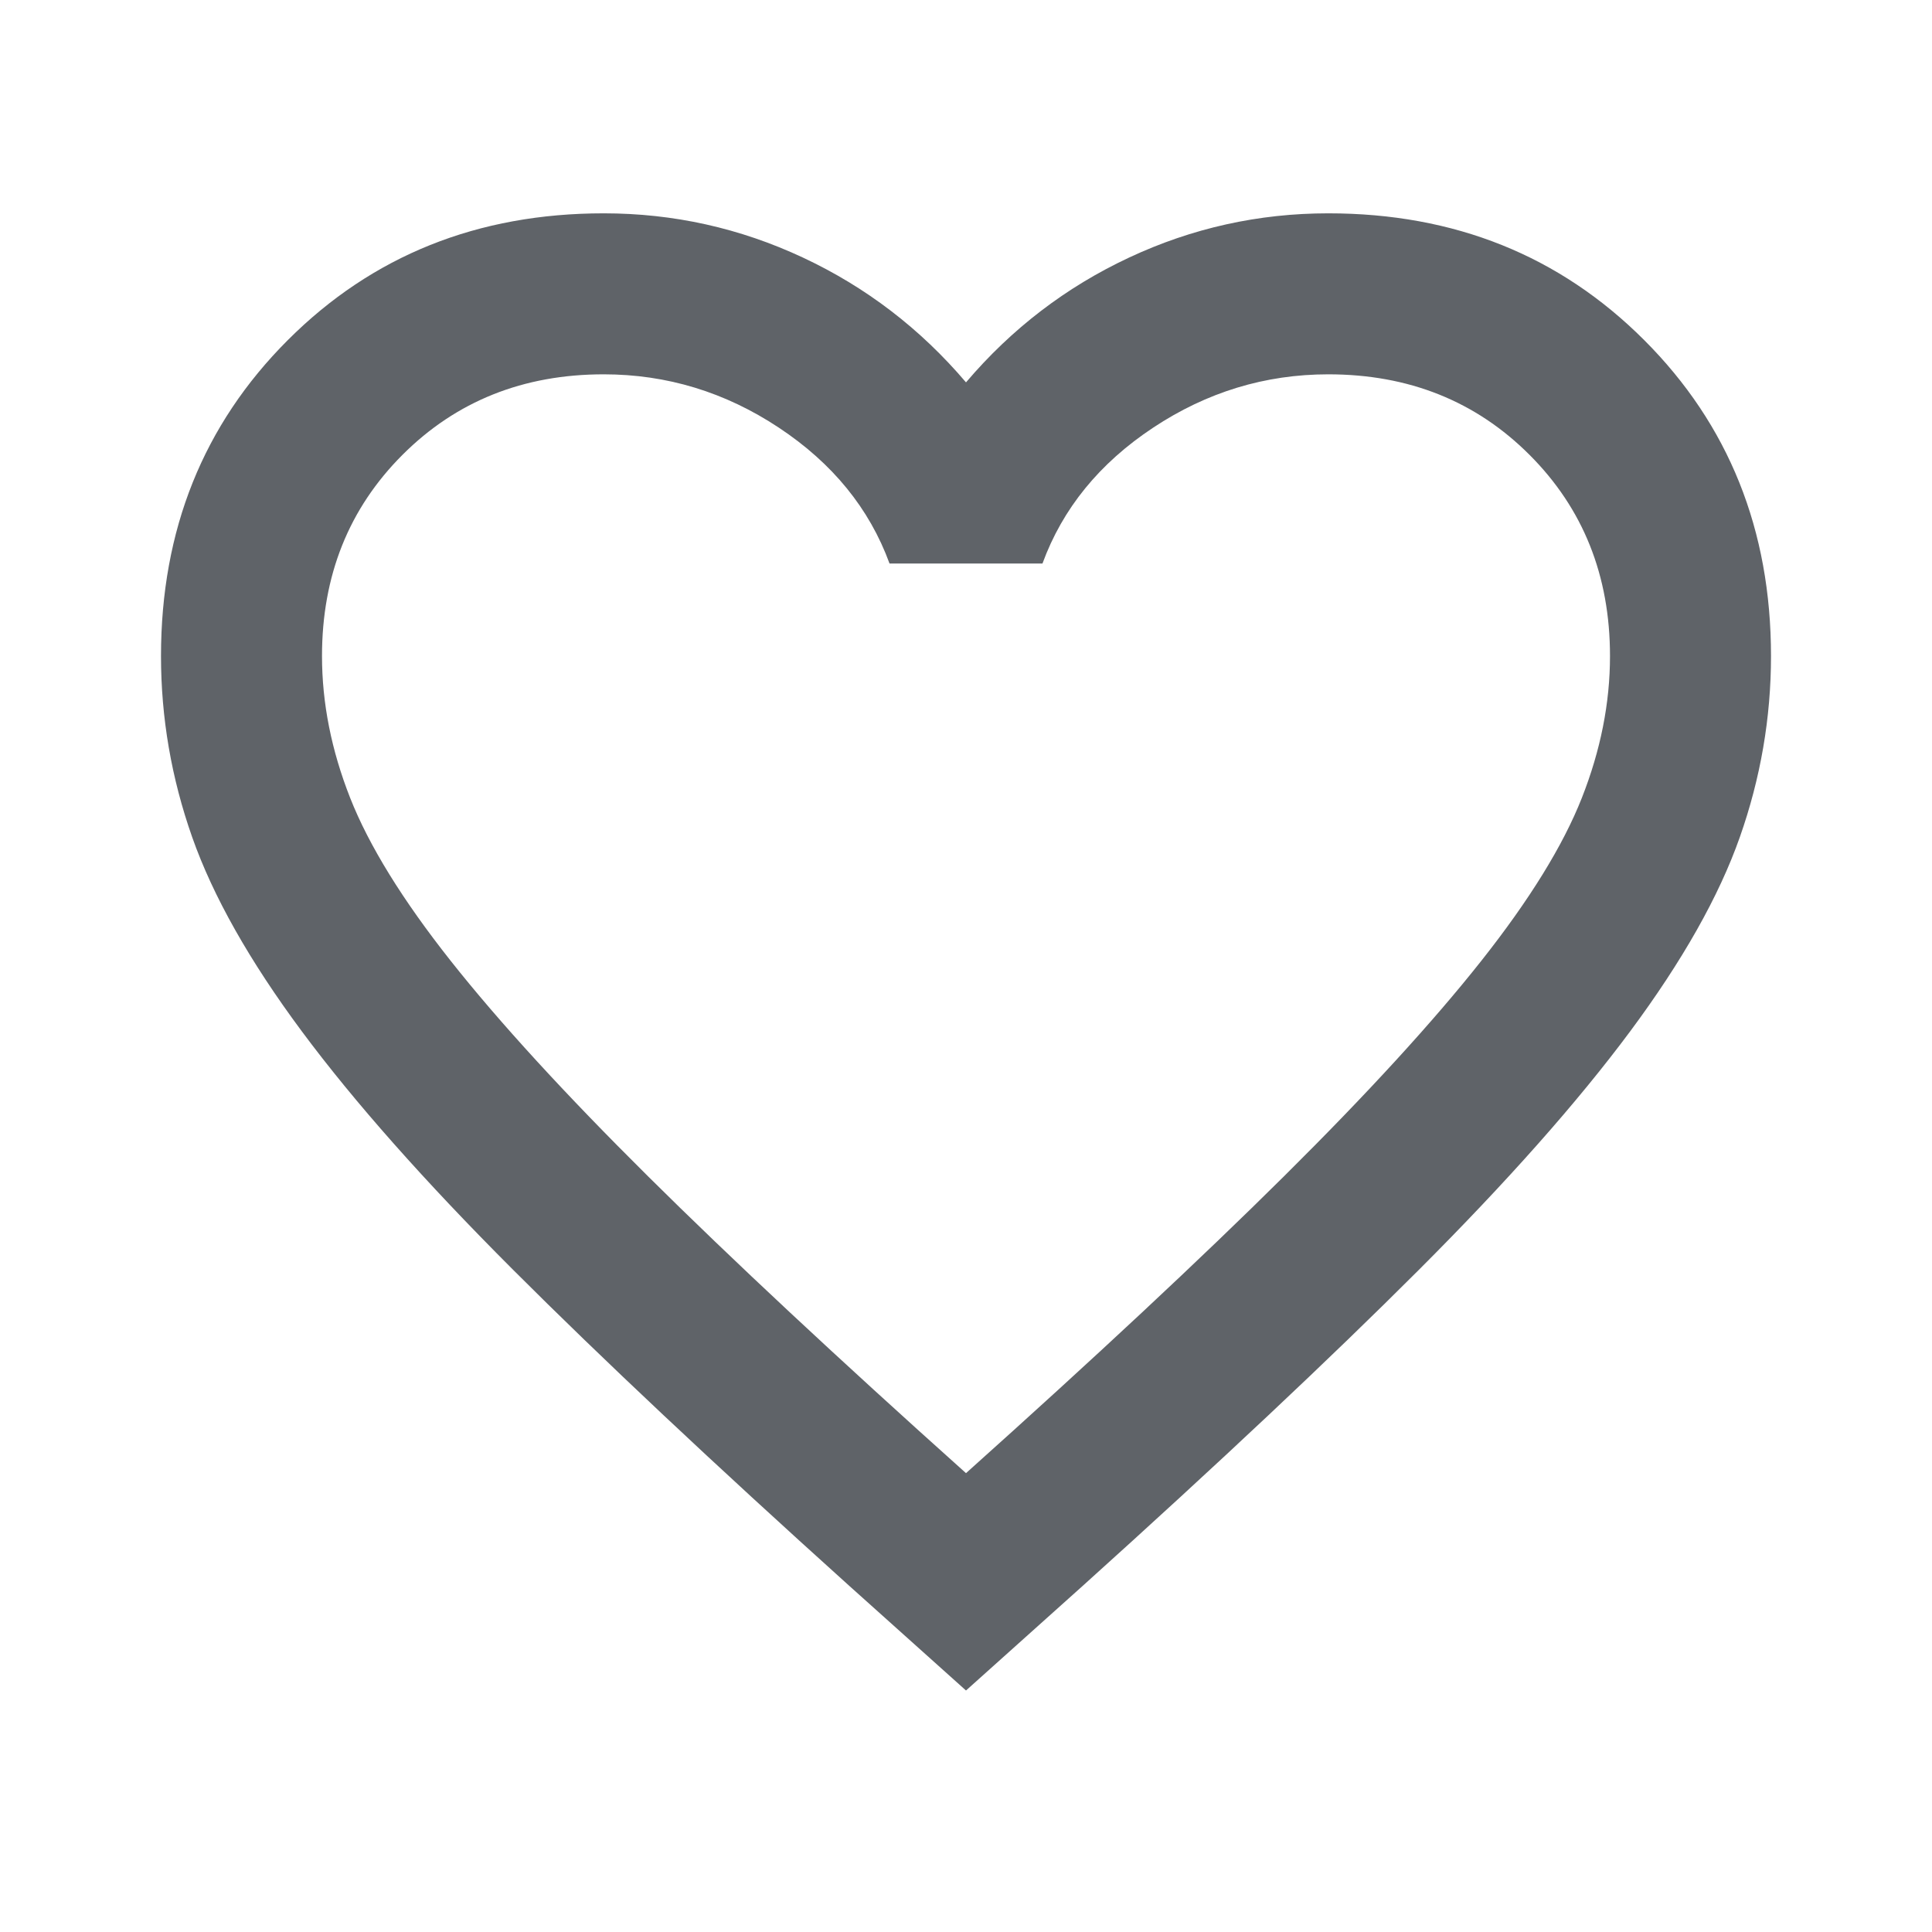
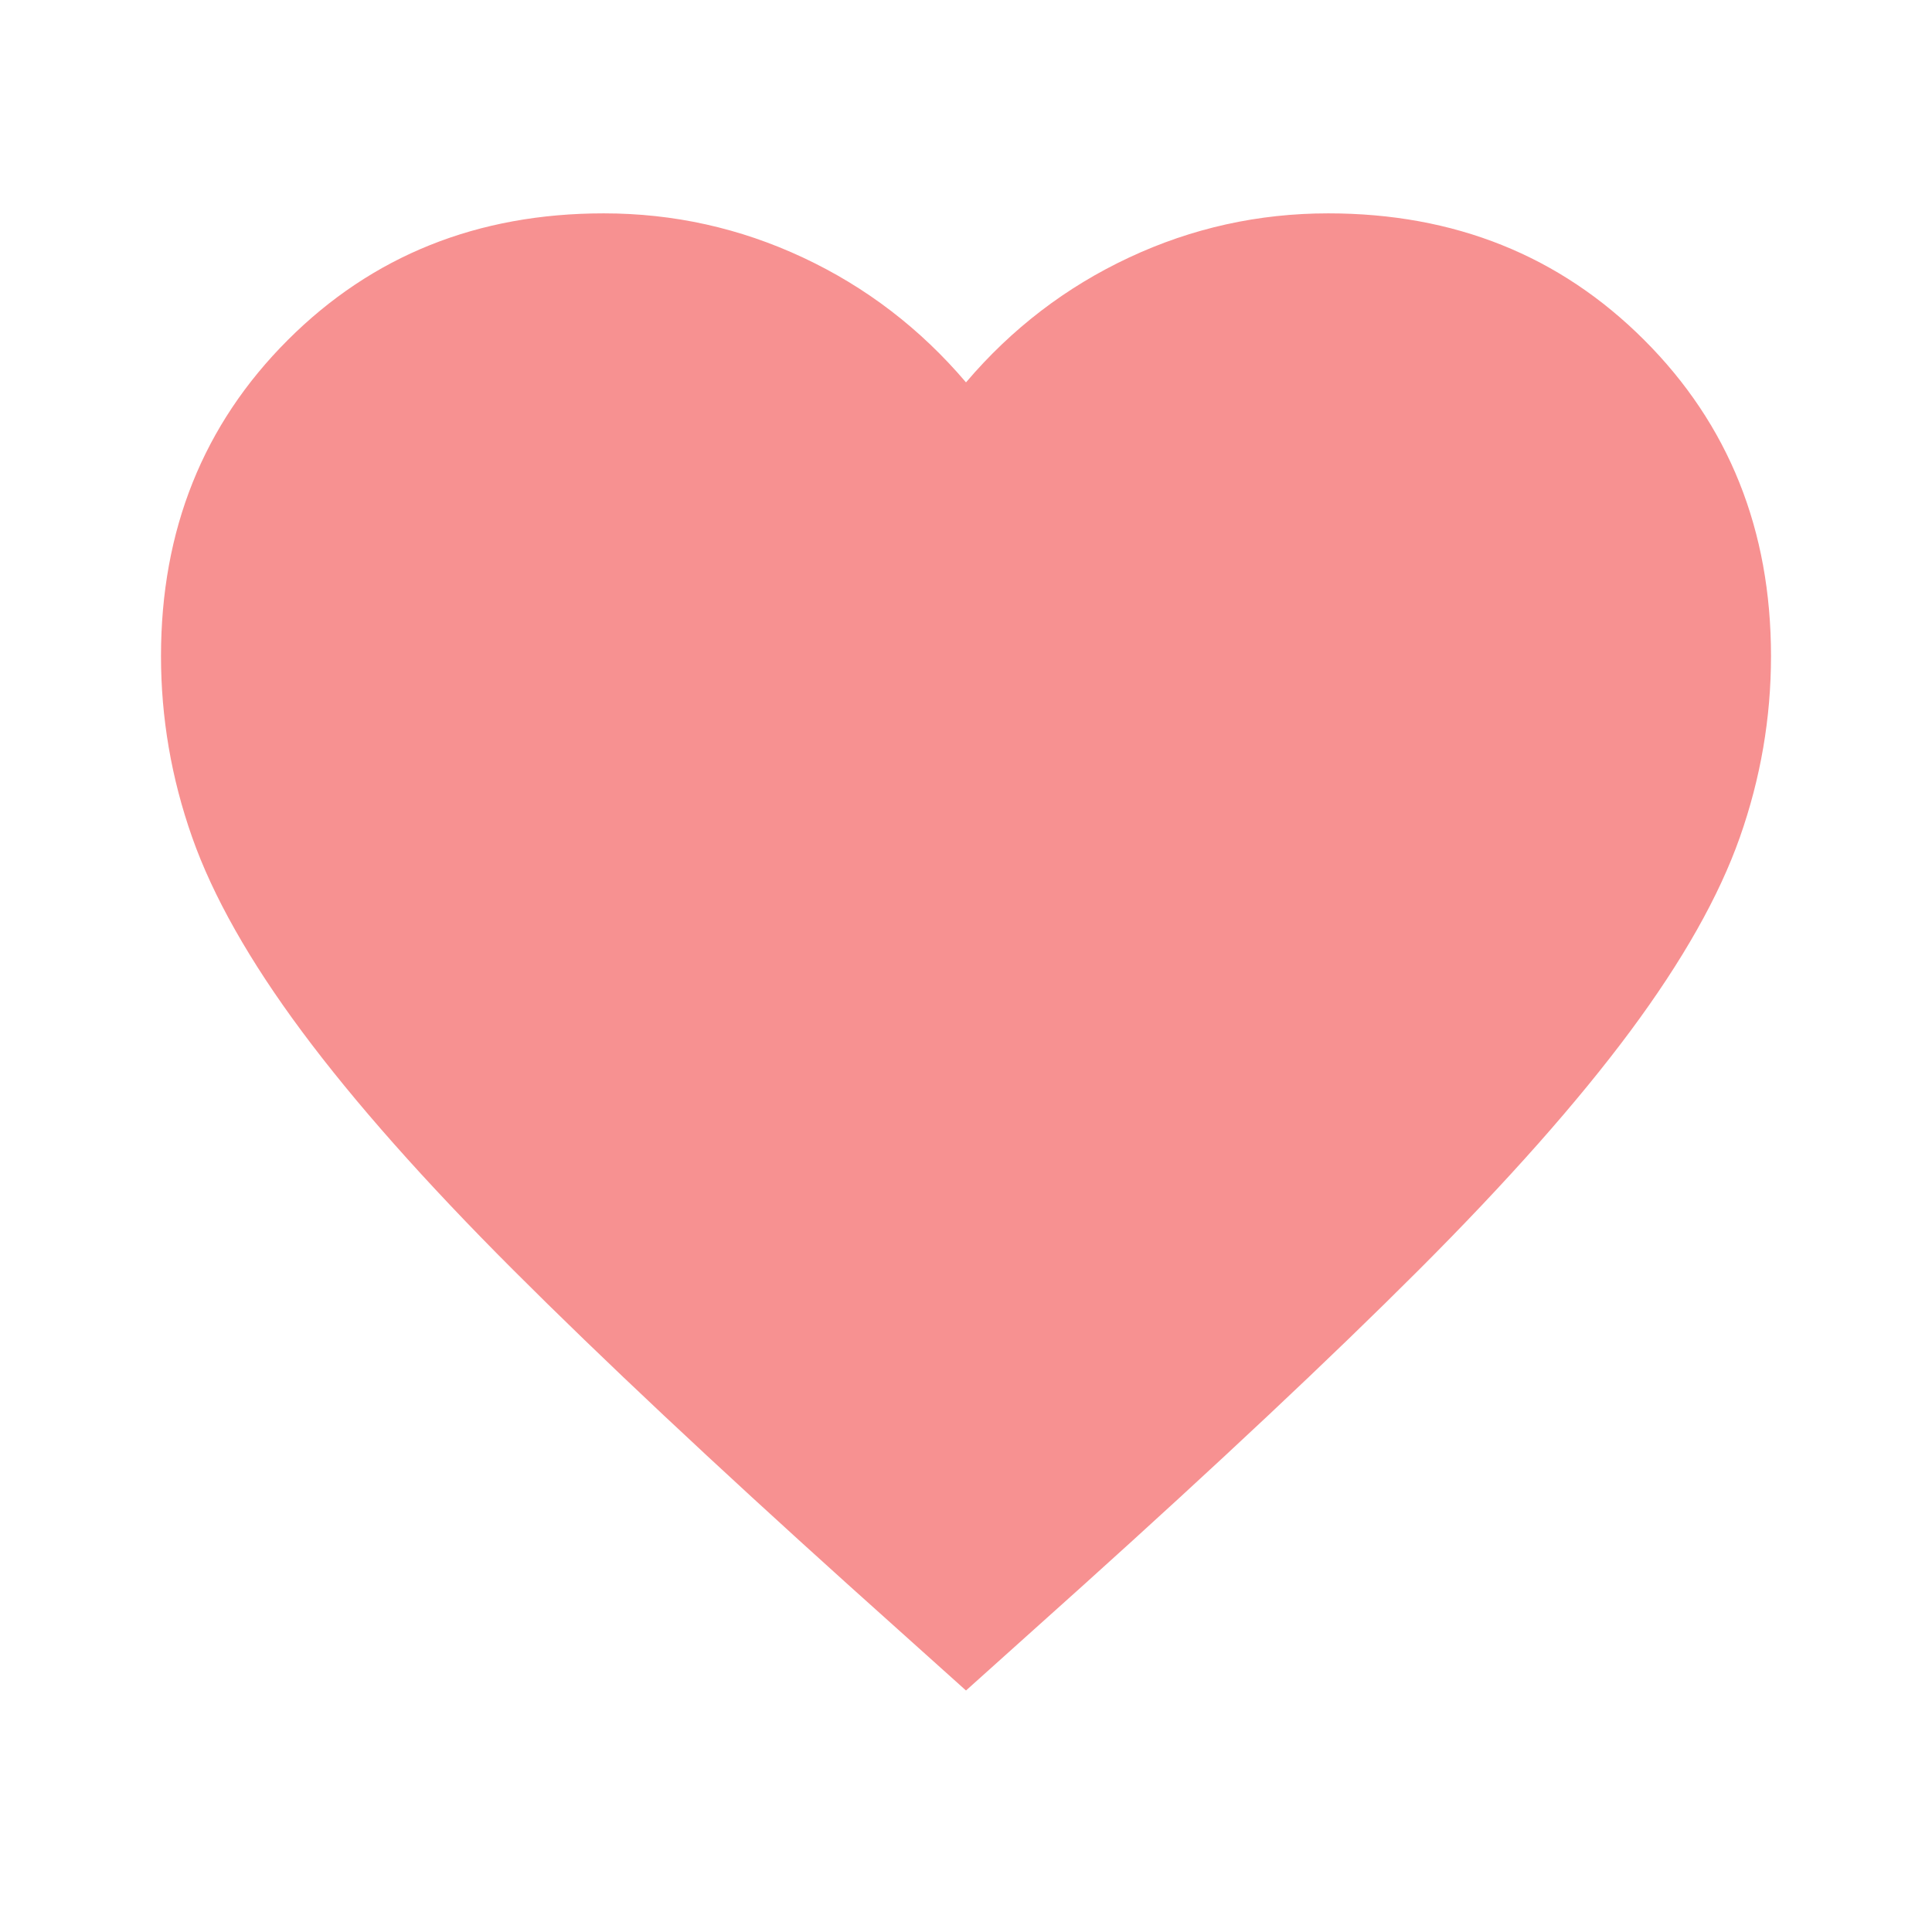
- <svg xmlns="http://www.w3.org/2000/svg" height="24px" viewBox="0 -960 960 960" width="24px" fill="#5f6368">
-   <path d="m480-120-58-52q-101-91-167-157T150-447.5Q111-500 95.5-544T80-634q0-94 63-157t157-63q52 0 99 22t81 62q34-40 81-62t99-22q94 0 157 63t63 157q0 46-15.5 90T810-447.5Q771-395 705-329T538-172l-58 52Zm0-108q96-86 158-147.5t98-107q36-45.5 50-81t14-70.5q0-60-40-100t-100-40q-47 0-87 26.5T518-680h-76q-15-41-55-67.5T300-774q-60 0-100 40t-40 100q0 35 14 70.5t50 81q36 45.5 98 107T480-228Zm0-273Z" />
+ <svg xmlns="http://www.w3.org/2000/svg" height="24px" viewBox="0 -960 960 960" width="24px" fill="#5f6368" version="1.1" id="svg1">
+   <defs id="defs1" />
+   <path id="path1" style="fill:#f79191;fill-opacity:1" d="M 300 -853.984 C 237.334 -853.984 184.969 -833.015 142.969 -791.016 C 100.969 -749.016 80 -696.651 80 -633.984 C 80 -603.318 85.135 -573.318 95.469 -543.984 C 105.802 -514.651 124 -482.5 150 -447.5 C 176 -412.5 211 -372.984 255 -328.984 C 299 -284.985 354.698 -232.698 422.031 -172.031 L 480 -120 L 537.969 -172.031 C 605.302 -232.698 661 -284.985 705 -328.984 C 749 -372.984 784 -412.5 810 -447.5 C 836 -482.5 854.198 -514.651 864.531 -543.984 C 874.865 -573.318 880 -603.318 880 -633.984 C 880 -696.651 859.031 -749.016 817.031 -791.016 C 775.031 -833.015 722.666 -853.984 660 -853.984 C 625.334 -853.984 592.349 -846.698 561.016 -832.031 C 529.683 -817.365 502.667 -796.666 480 -770 C 457.333 -796.666 430.317 -817.365 398.984 -832.031 C 367.651 -846.698 334.666 -853.984 300 -853.984 z " />
</svg>
